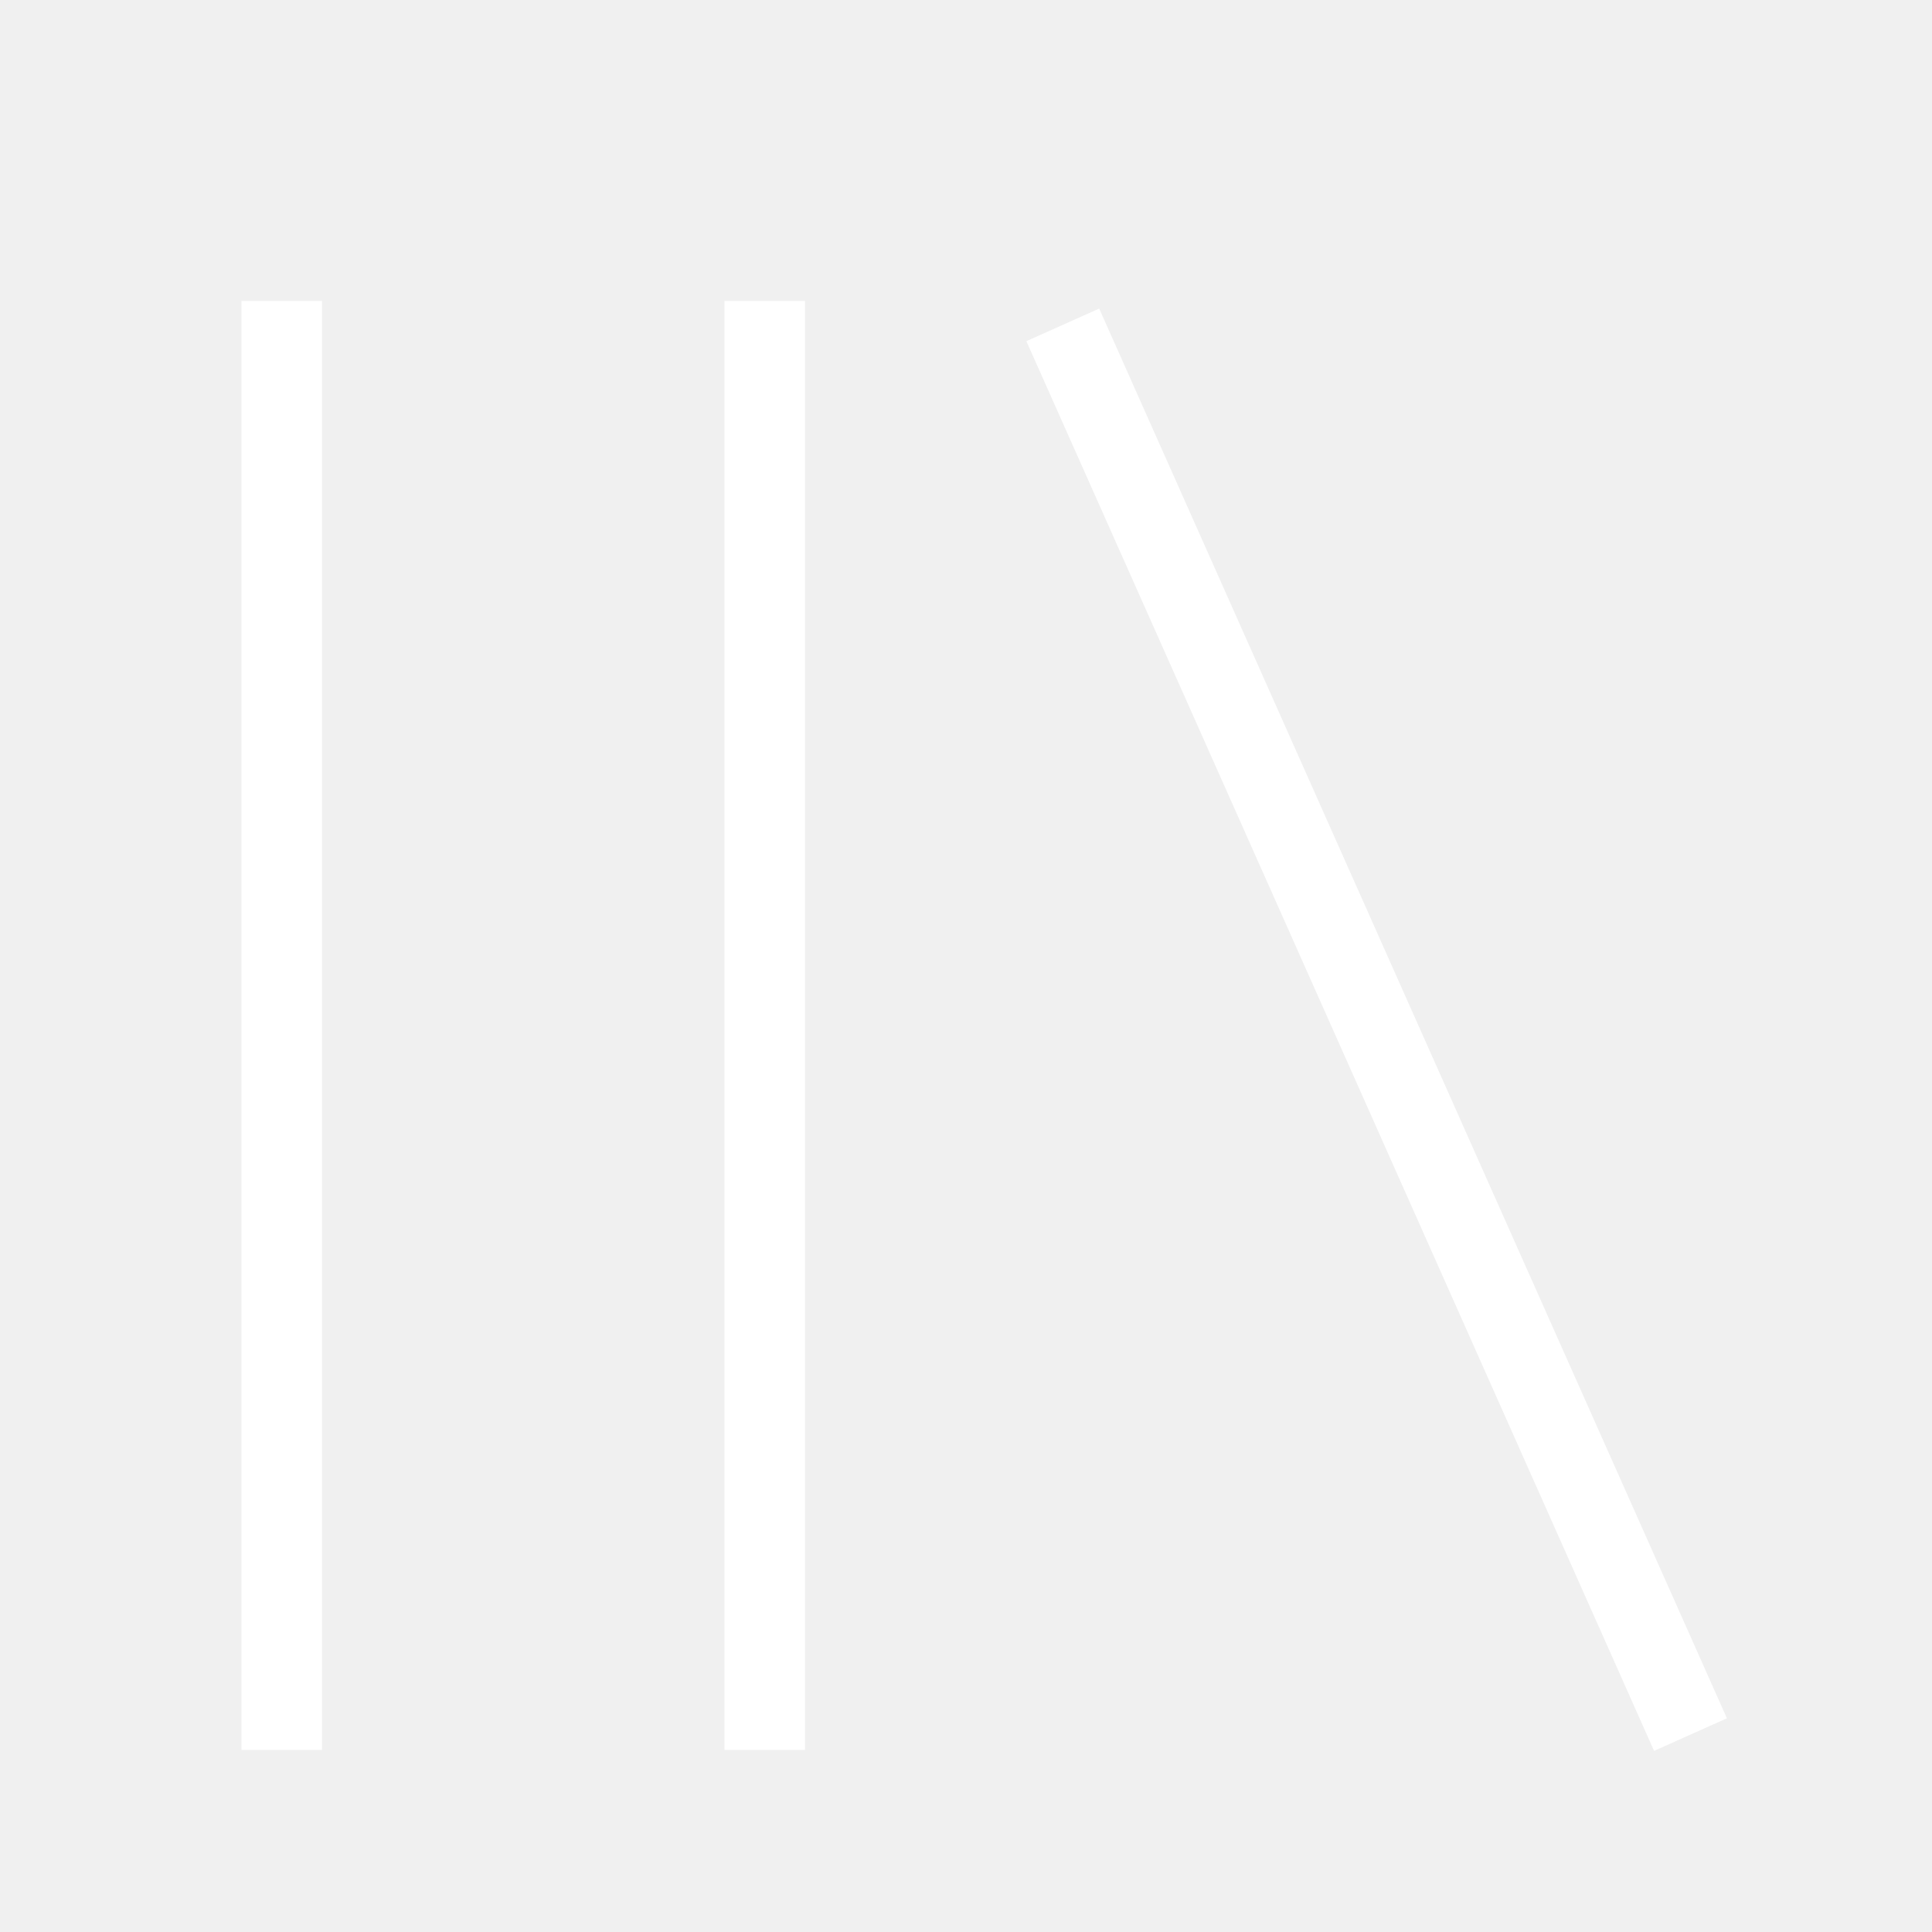
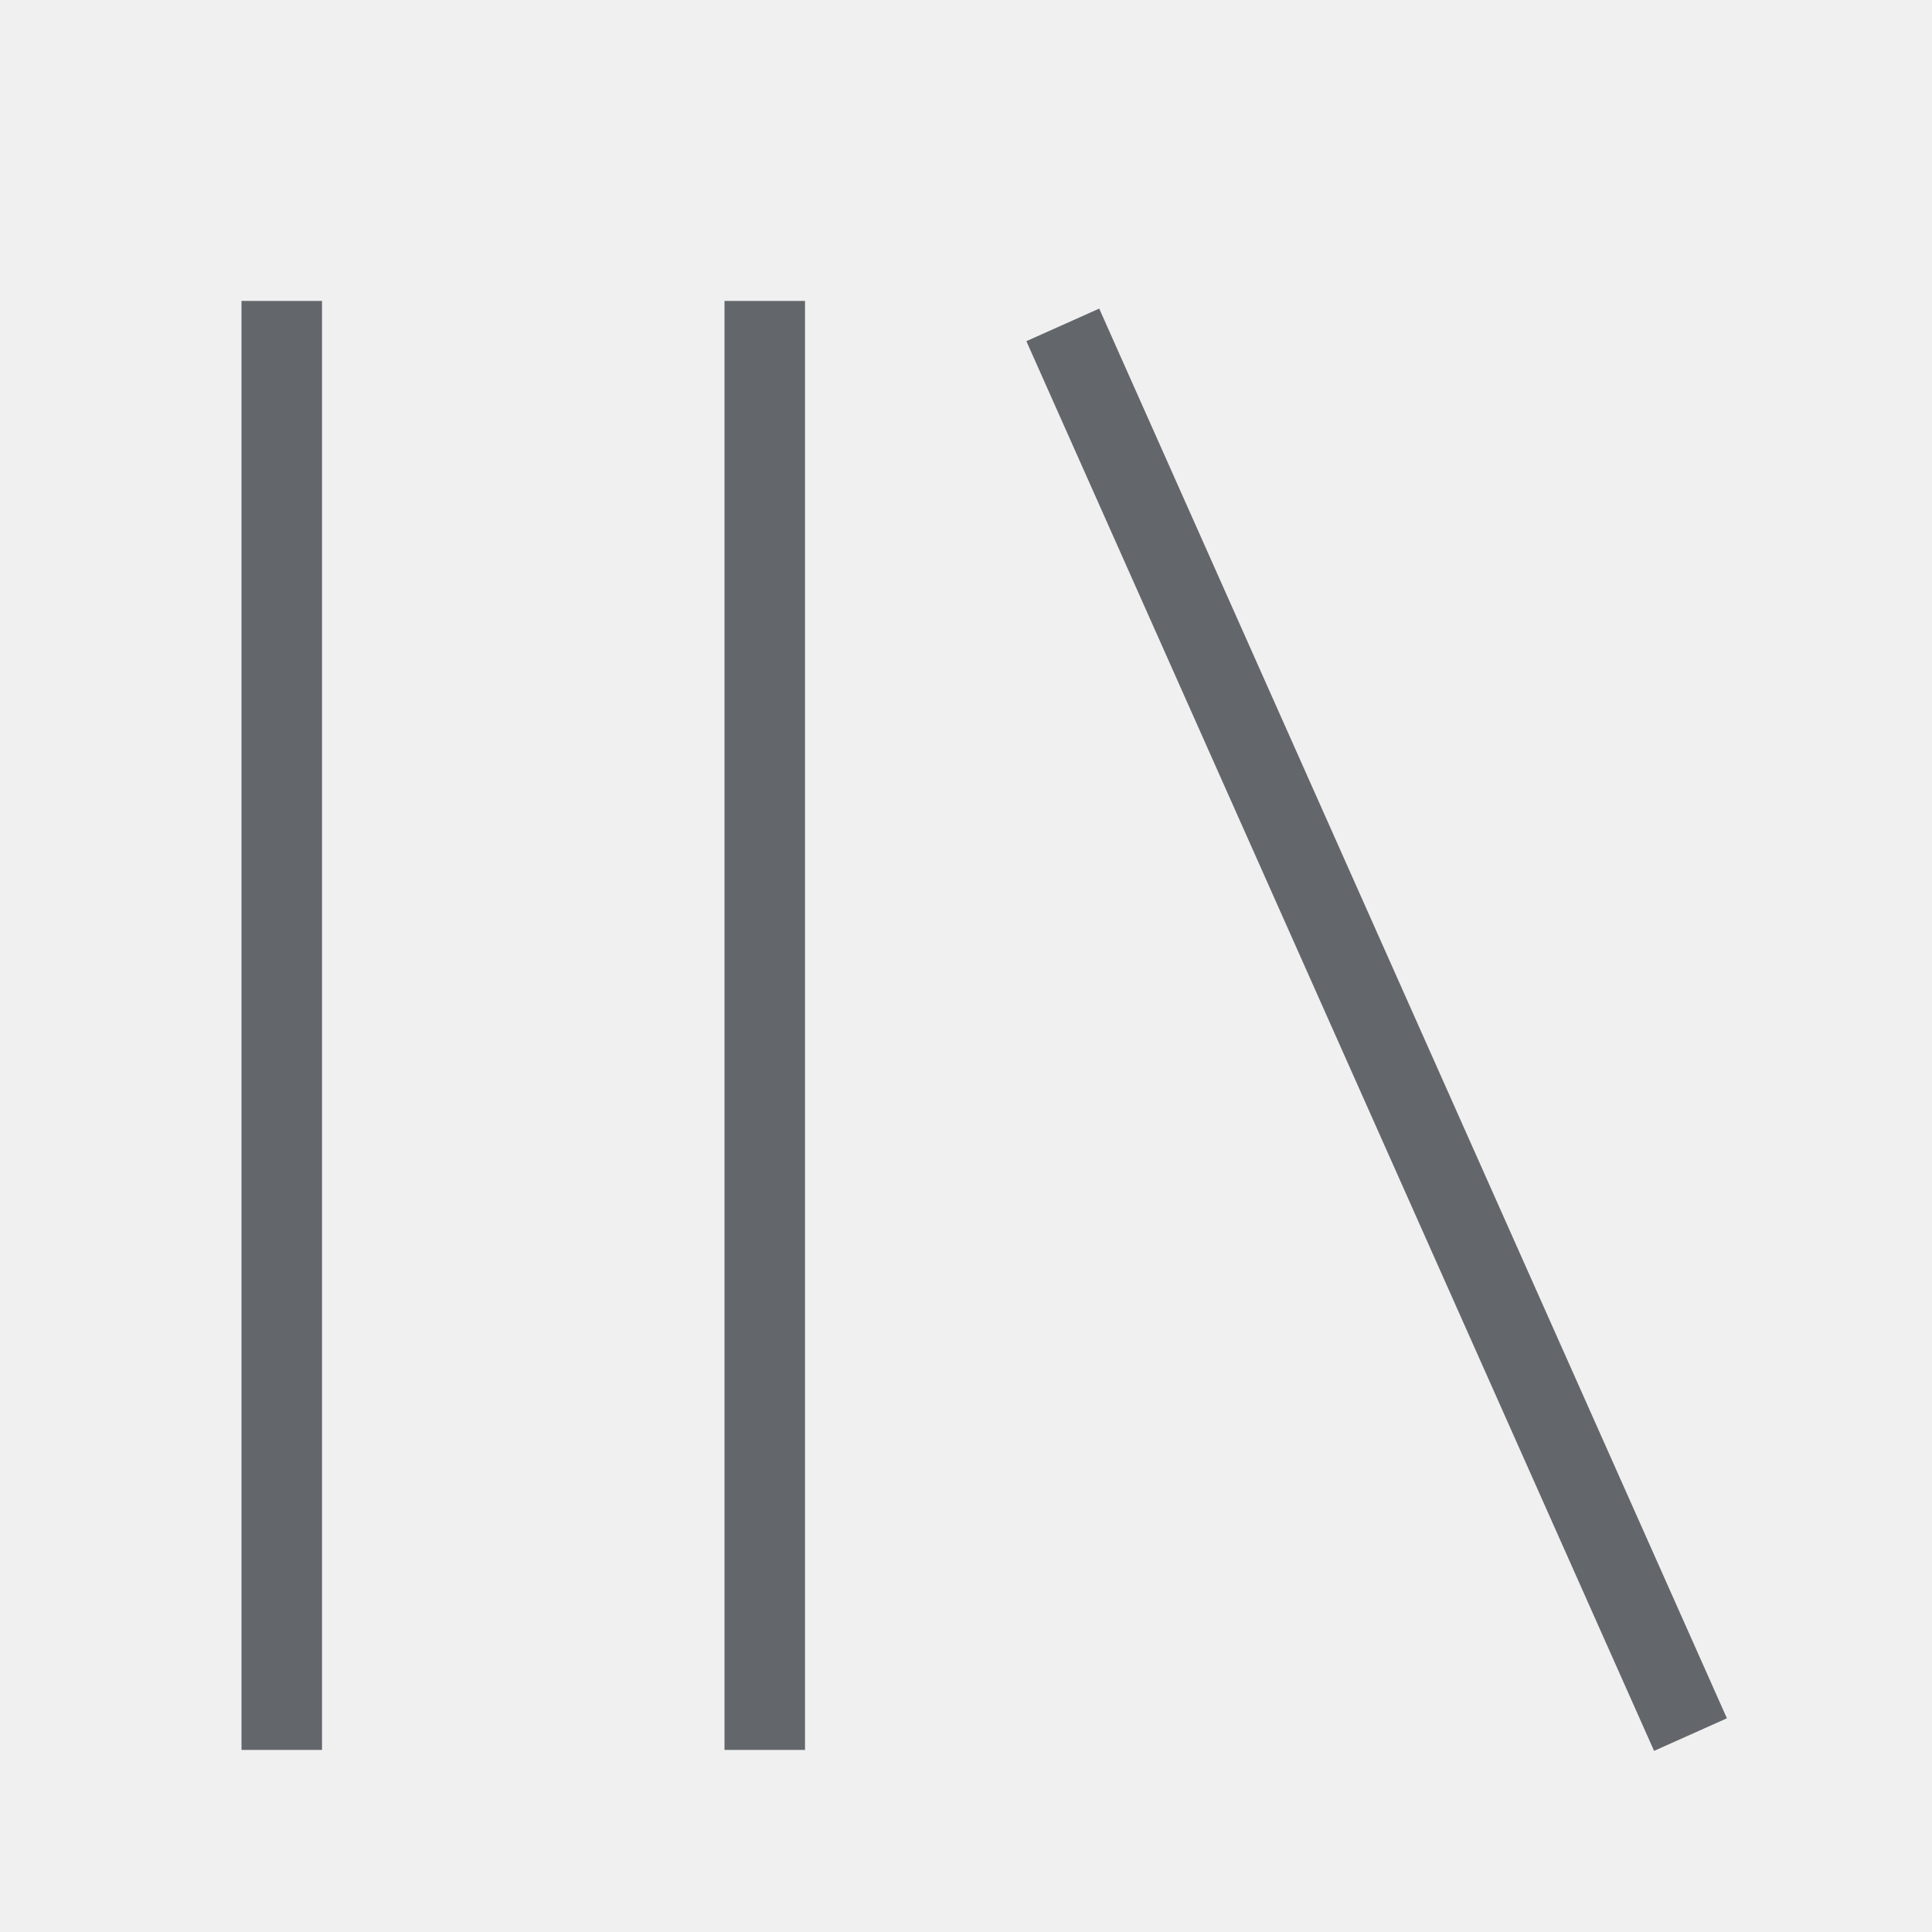
- <svg xmlns="http://www.w3.org/2000/svg" viewBox="0 0 512 512">
-   <path d="M291.301 81.778l166.349 373.587-19.301 8.635-166.349-373.587zM64 463.746v-384h21.334v384h-21.334zM192 463.746v-384h21.334v384h-21.334z" fill="#ffffff" />
+ <svg xmlns="http://www.w3.org/2000/svg" viewBox="0 0 512 512" width="25px">
+   <path d="M291.301 81.778l166.349 373.587-19.301 8.635-166.349-373.587zM64 463.746v-384h21.334v384h-21.334zM192 463.746v-384h21.334v384h-21.334z" fill="#63666B" />
</svg>
